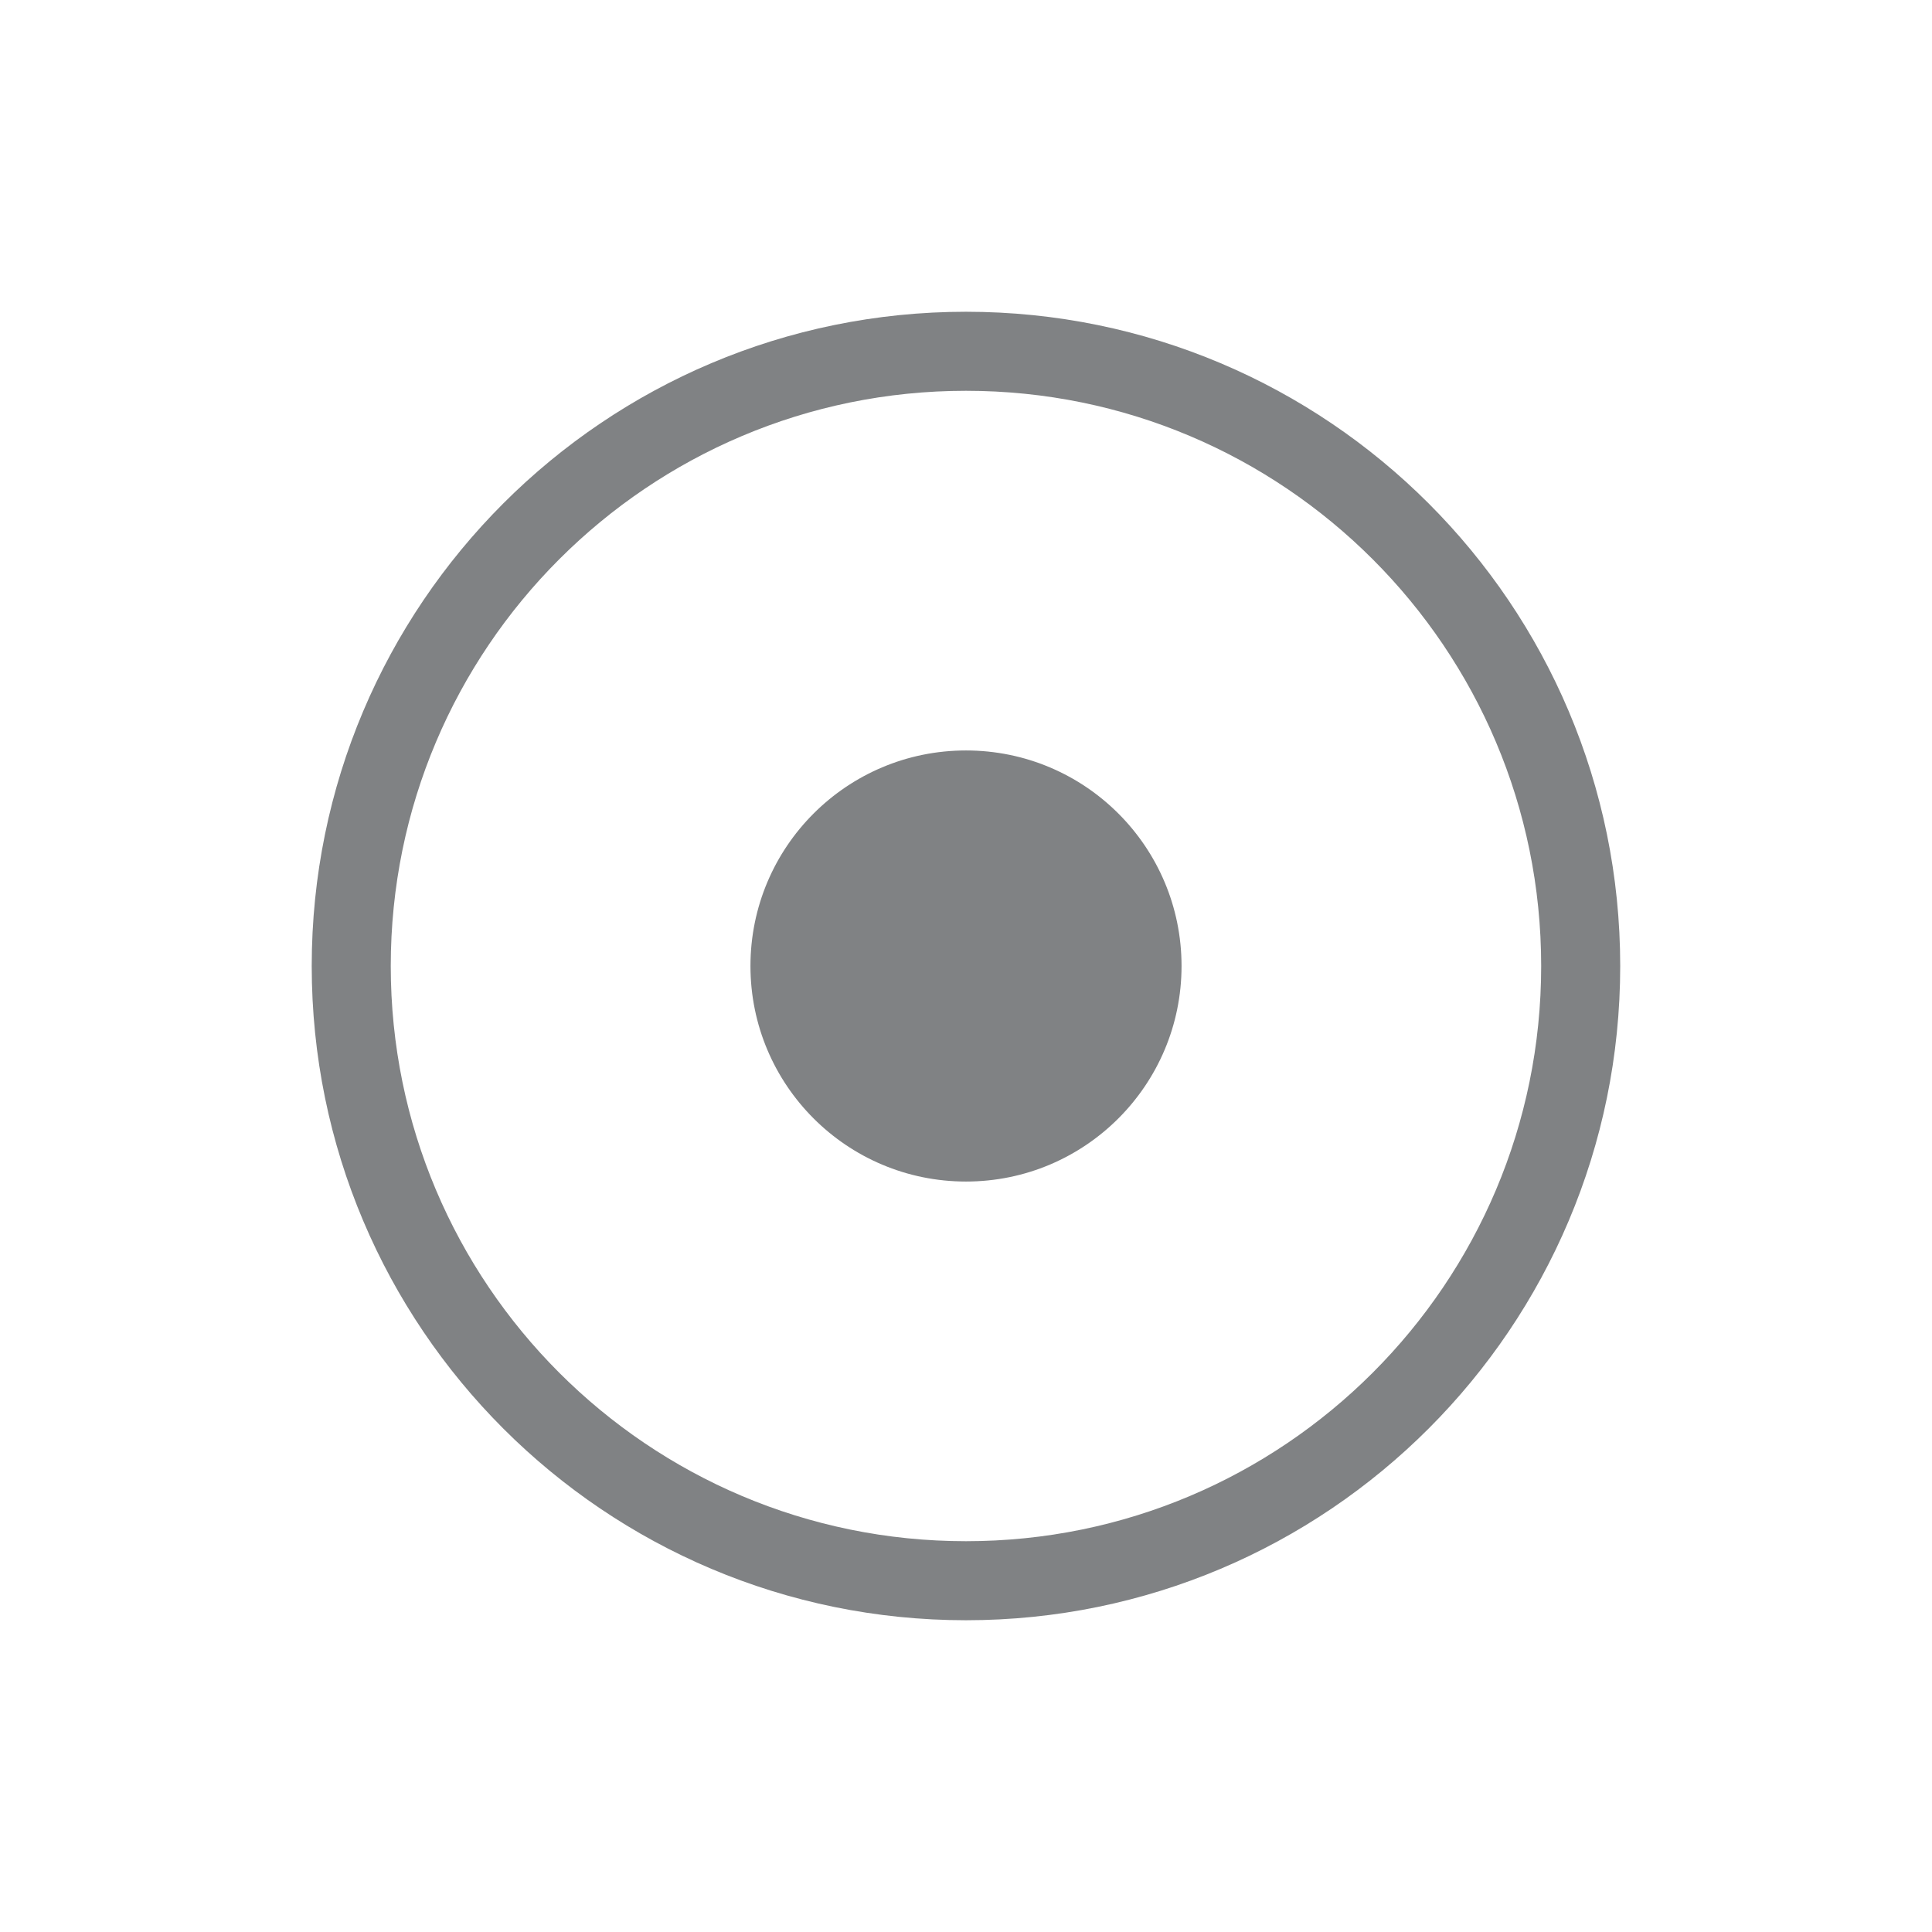
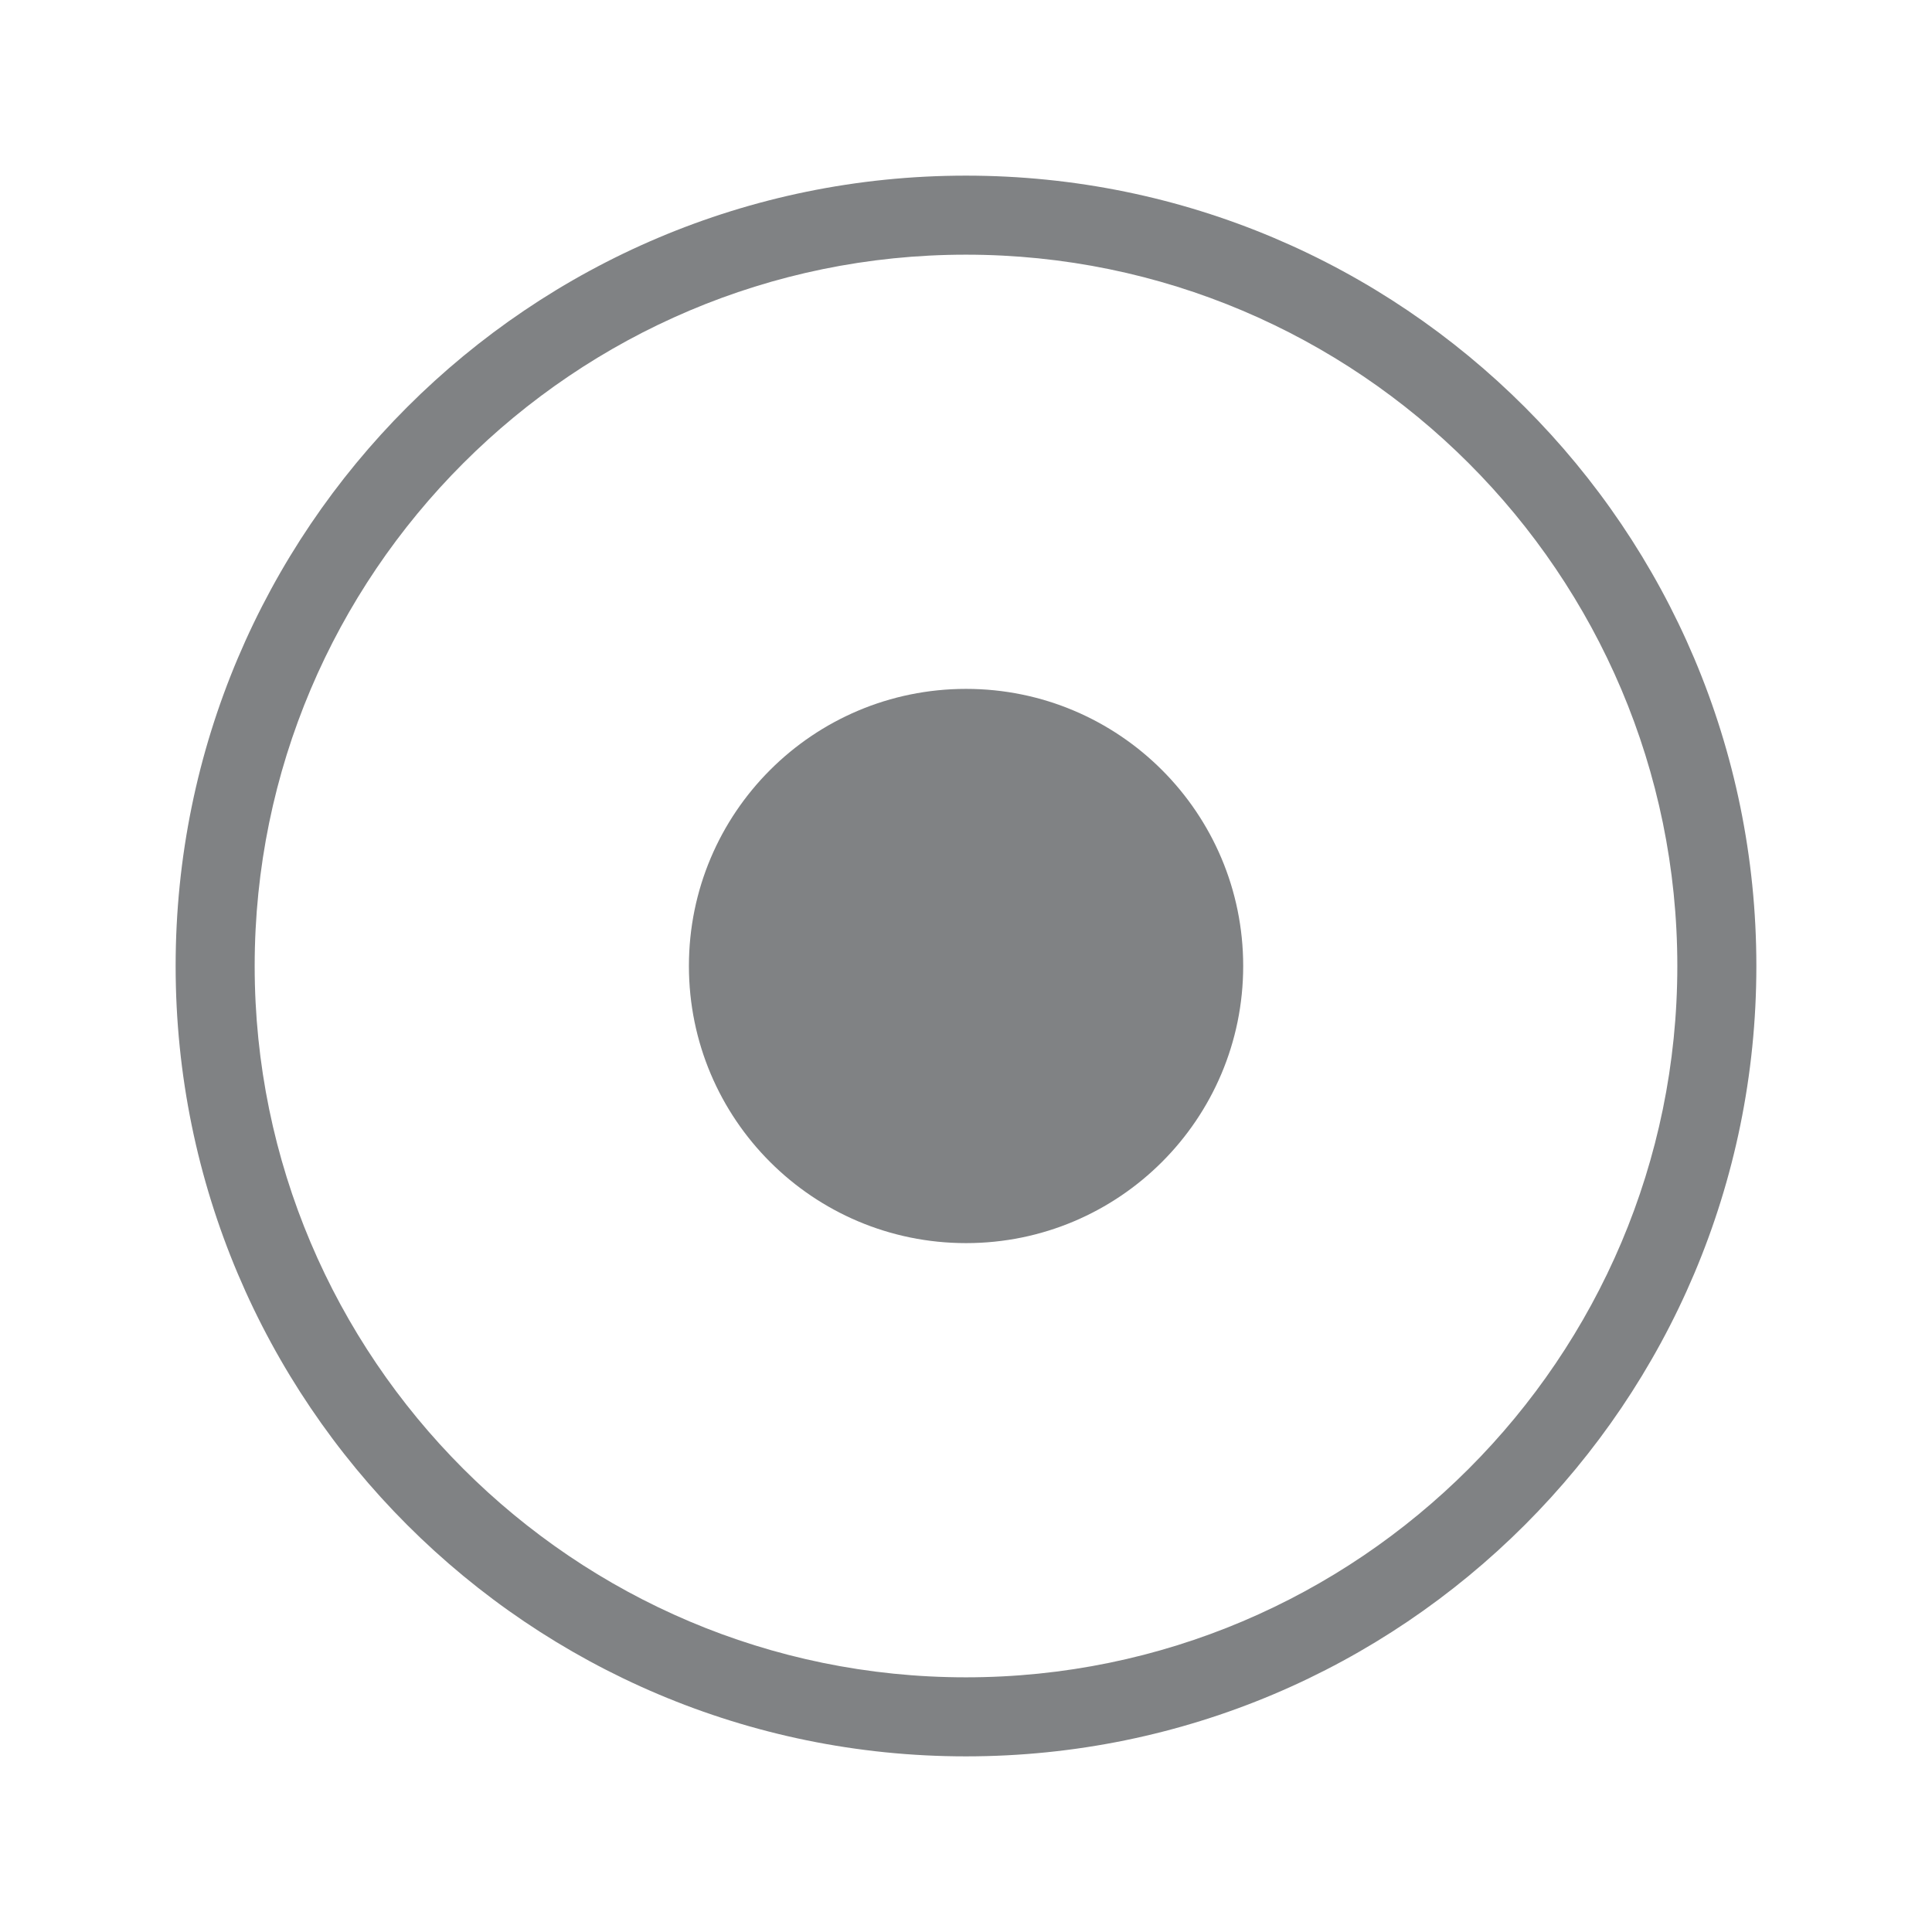
<svg xmlns="http://www.w3.org/2000/svg" enable-background="new 0 0 55 55" height="55px" version="1.1" viewBox="0 0 55 55" width="55px" x="0px" xml:space="preserve" y="0px">
-   <g display="block" id="media-record-inactive">
+   <g display="block" id="media-record-insensitive">
    <g display="inline">
-       <circle cx="27.499" cy="27.5" fill="none" r="17.5" stroke="#808284" stroke-width="2.25" />
+       <g>
+         <g>
+           <path d="M27.498,5C39.926,5,50,15.075,50,27.5C50,39.927,39.926,50,27.498,50C15.074,50,5,39.927,5,27.5      C5,15.075,15.074,5,27.498,5 M27.498,7.25C16.333,7.25,7.25,16.334,7.25,27.5s9.083,20.25,20.248,20.25      c11.167,0,20.252-9.084,20.252-20.25S38.665,7.25,27.498,7.25L27.498,7.25z" fill="#808284" />
+         </g>
+       </g>
+       <path d="M35.391,27.5c0,4.354-3.531,7.889-7.889,7.889c-4.361,0-7.89-3.534-7.89-7.889    c0-4.356,3.528-7.889,7.89-7.889C31.859,19.611,35.391,23.144,35.391,27.5z" fill="#808284" />
    </g>
-     <path d="M33.636,27.5c0,3.387-2.746,6.136-6.136,6.136c-3.392,0-6.136-2.749-6.136-6.136   c0-3.389,2.744-6.136,6.136-6.136C30.89,21.364,33.636,24.111,33.636,27.5z" display="inline" fill="#808284" />
  </g>
</svg>
